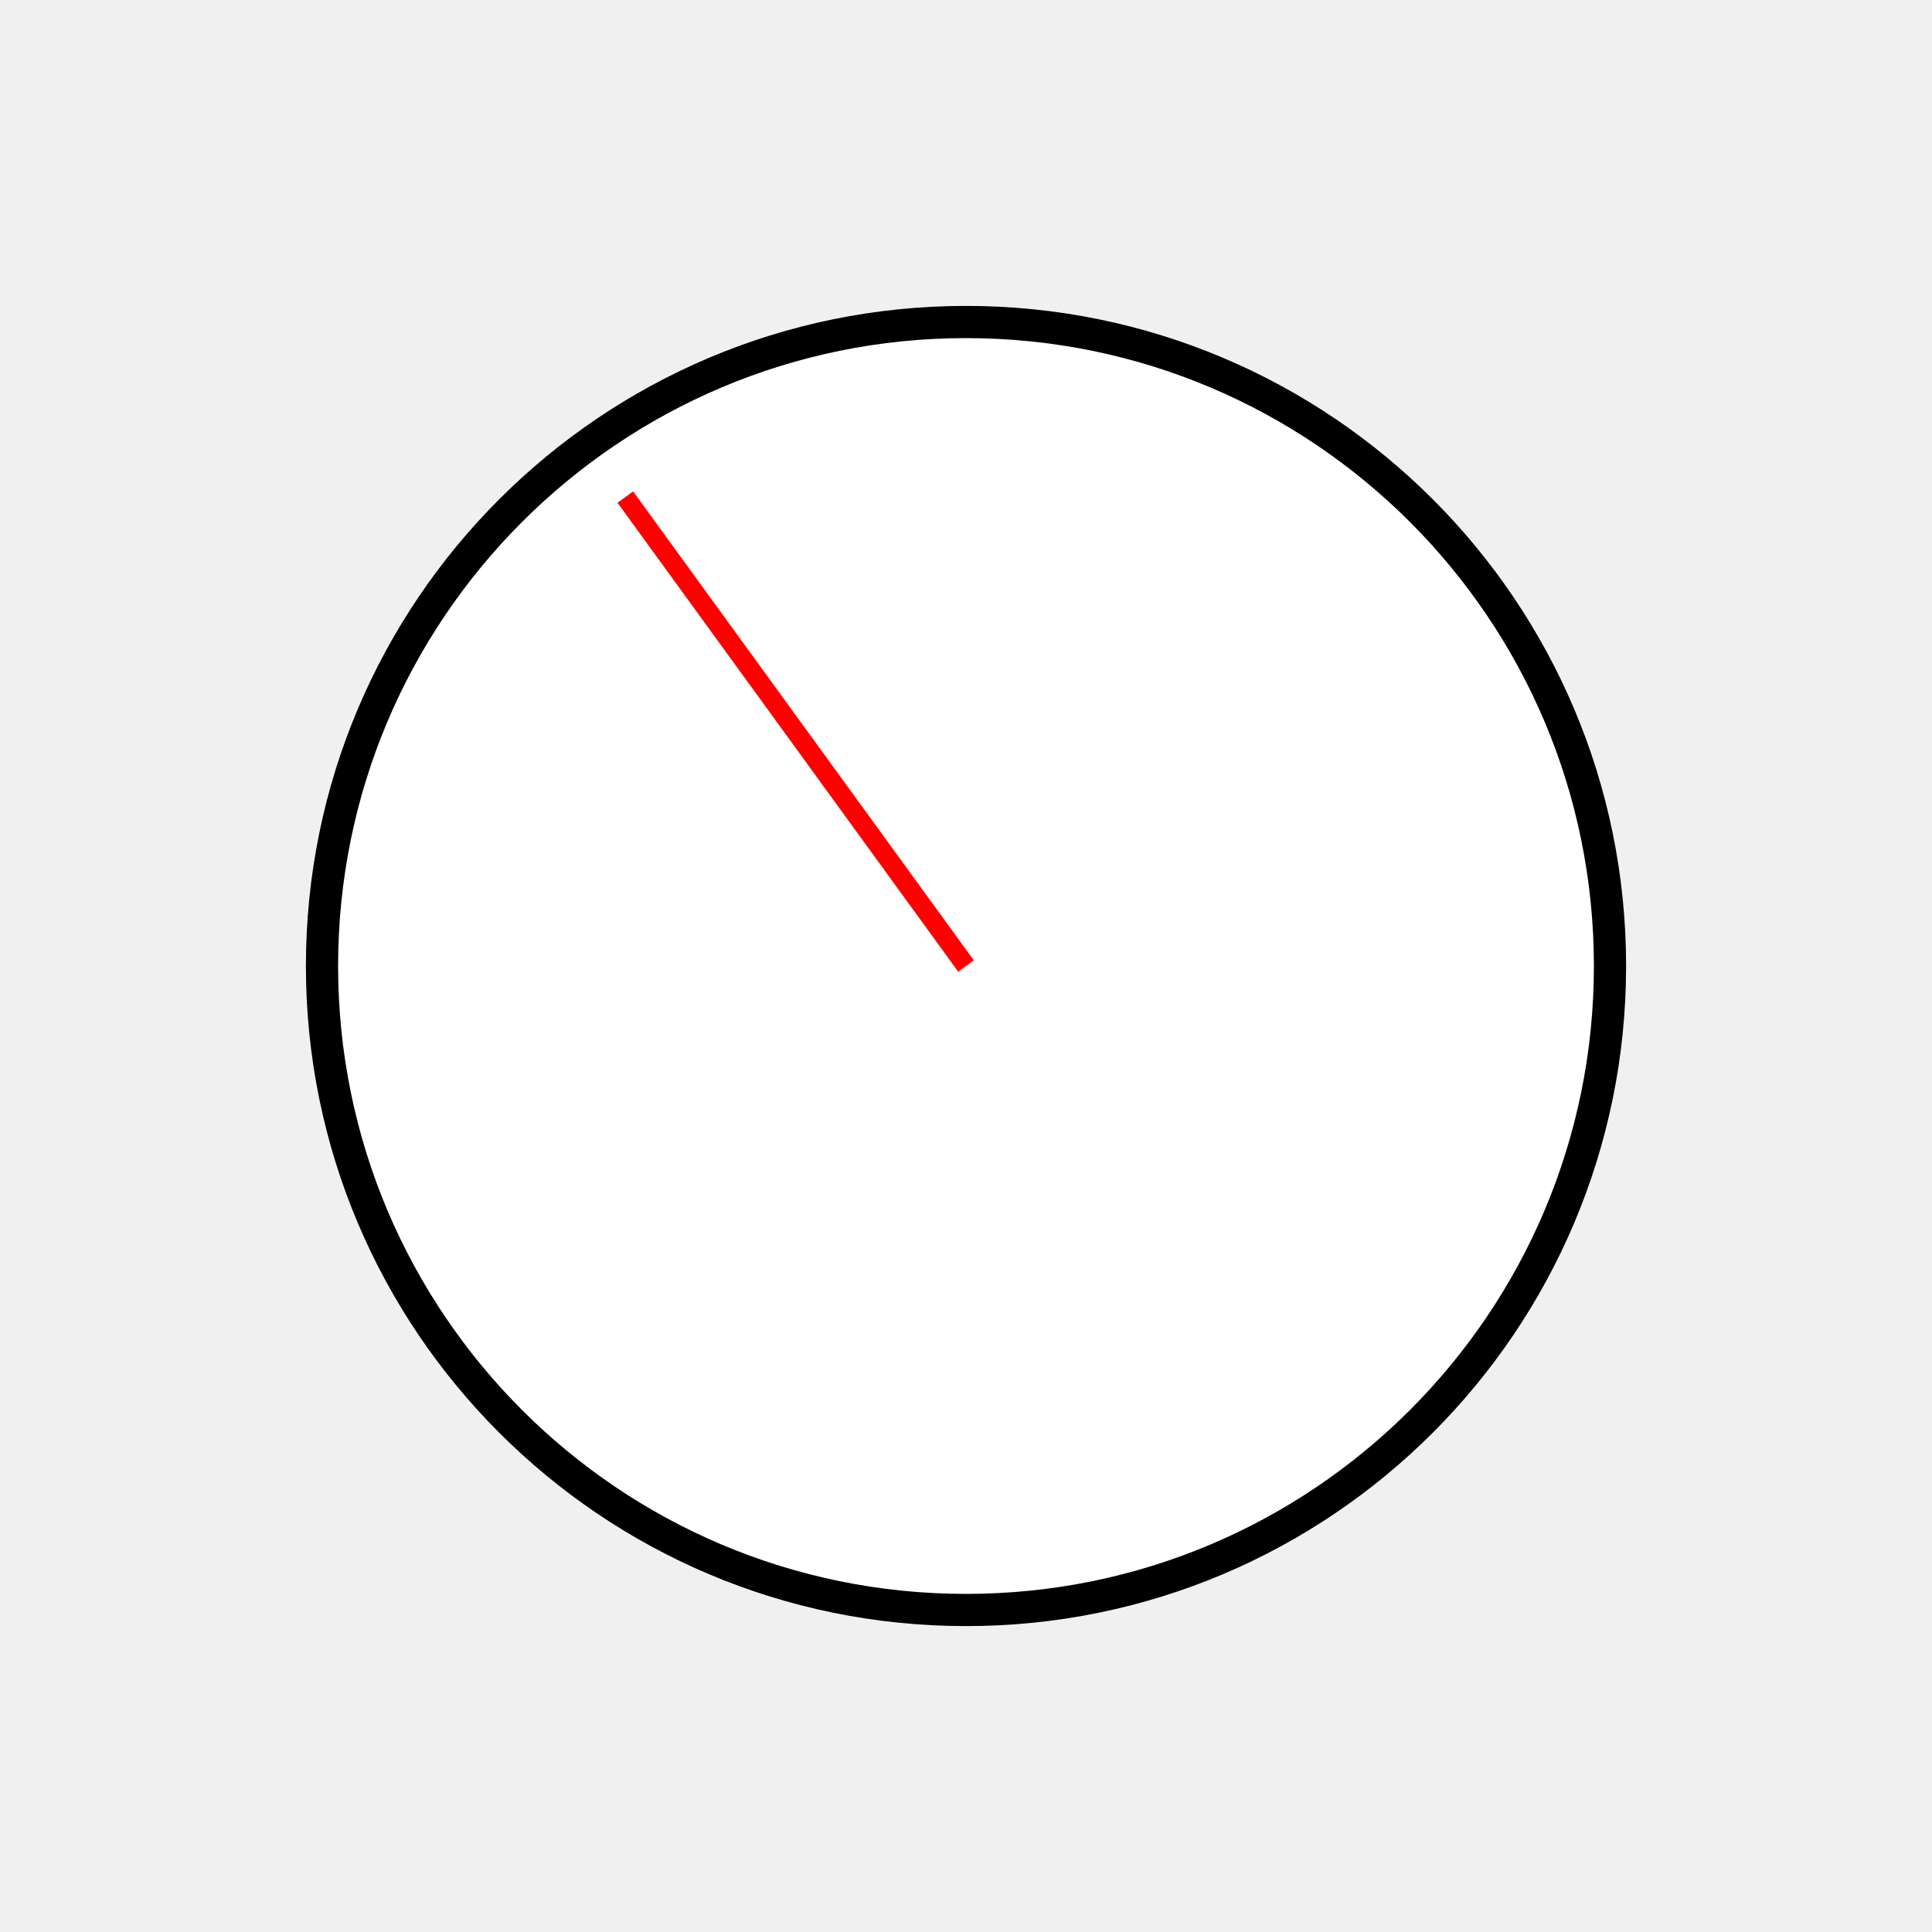
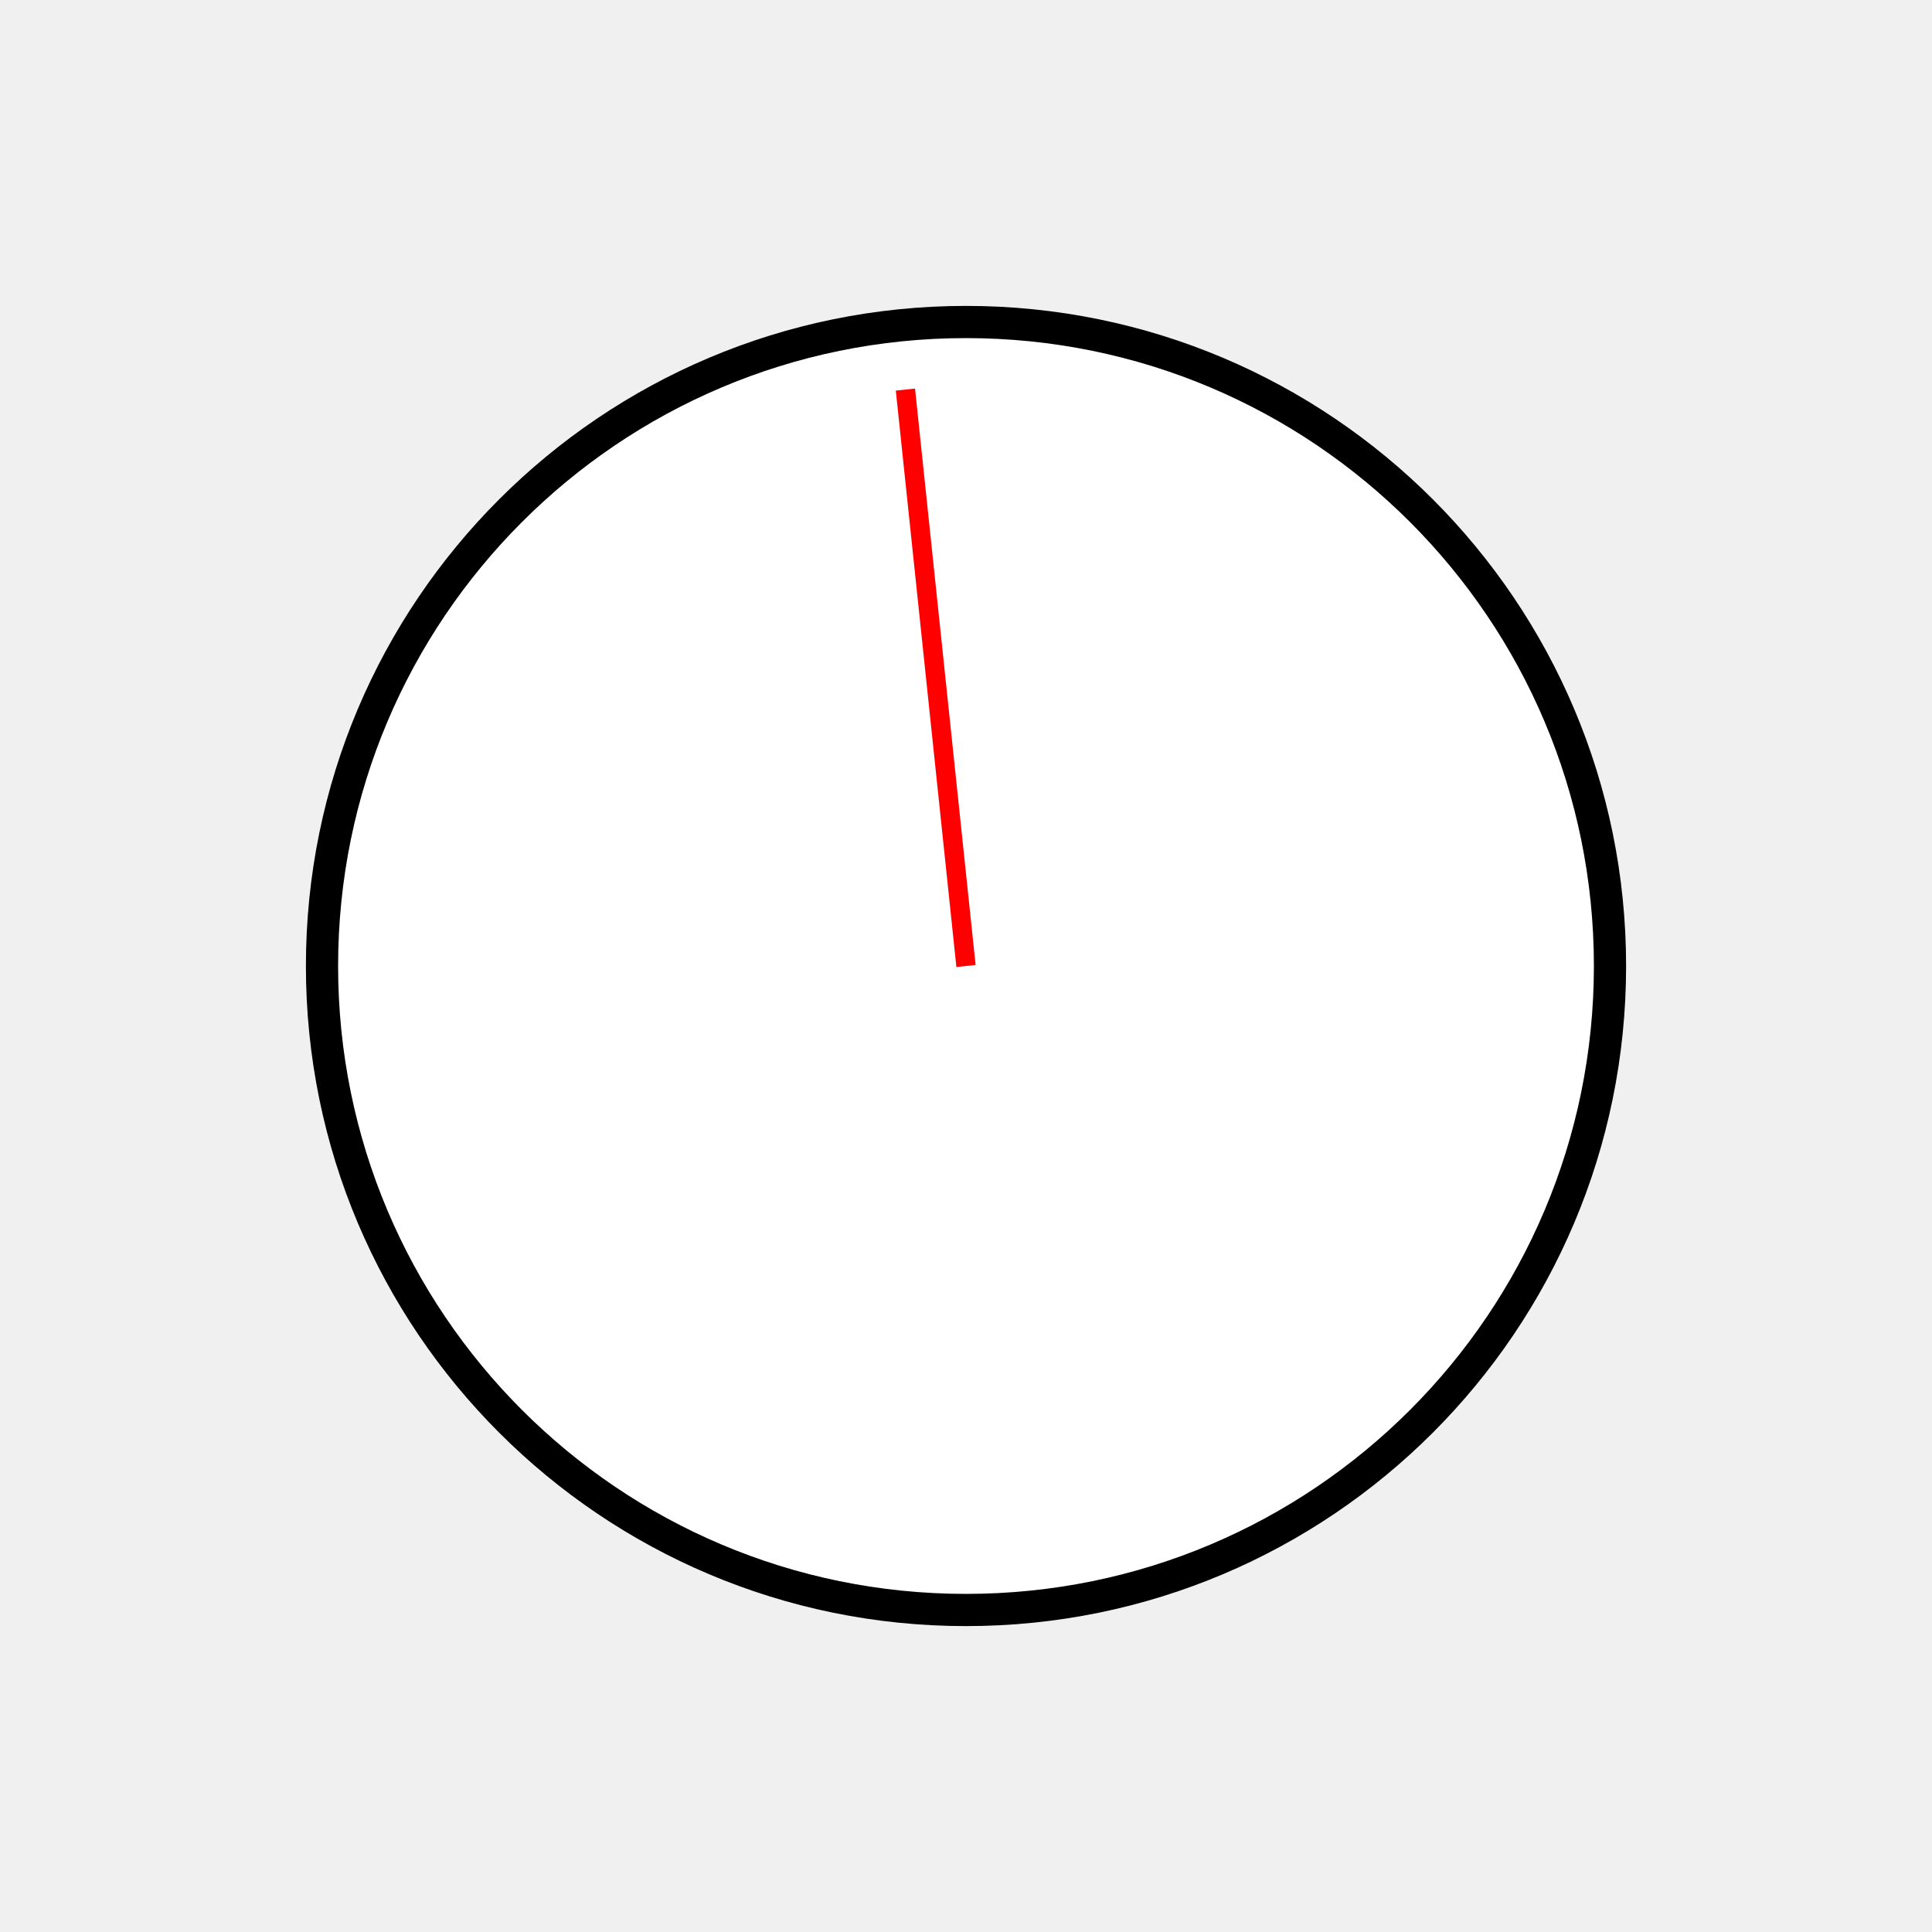
<svg xmlns="http://www.w3.org/2000/svg" width="100%" height="100%" viewBox="0 0 300 300" version="2.0">
  <circle cx="150" cy="150" r="100" style="fill:#fff;stroke:#000;stroke-width:5px;" />
-   <line x1="150" y1="150" x2="97.099" y2="77.188" style="fill:none;stroke:#f00;stroke-width:3px;" />
+   <line x1="150" y1="150" x2="140.592" y2="60.493" style="fill:none;stroke:#f00;stroke-width:3px;" />
</svg>
